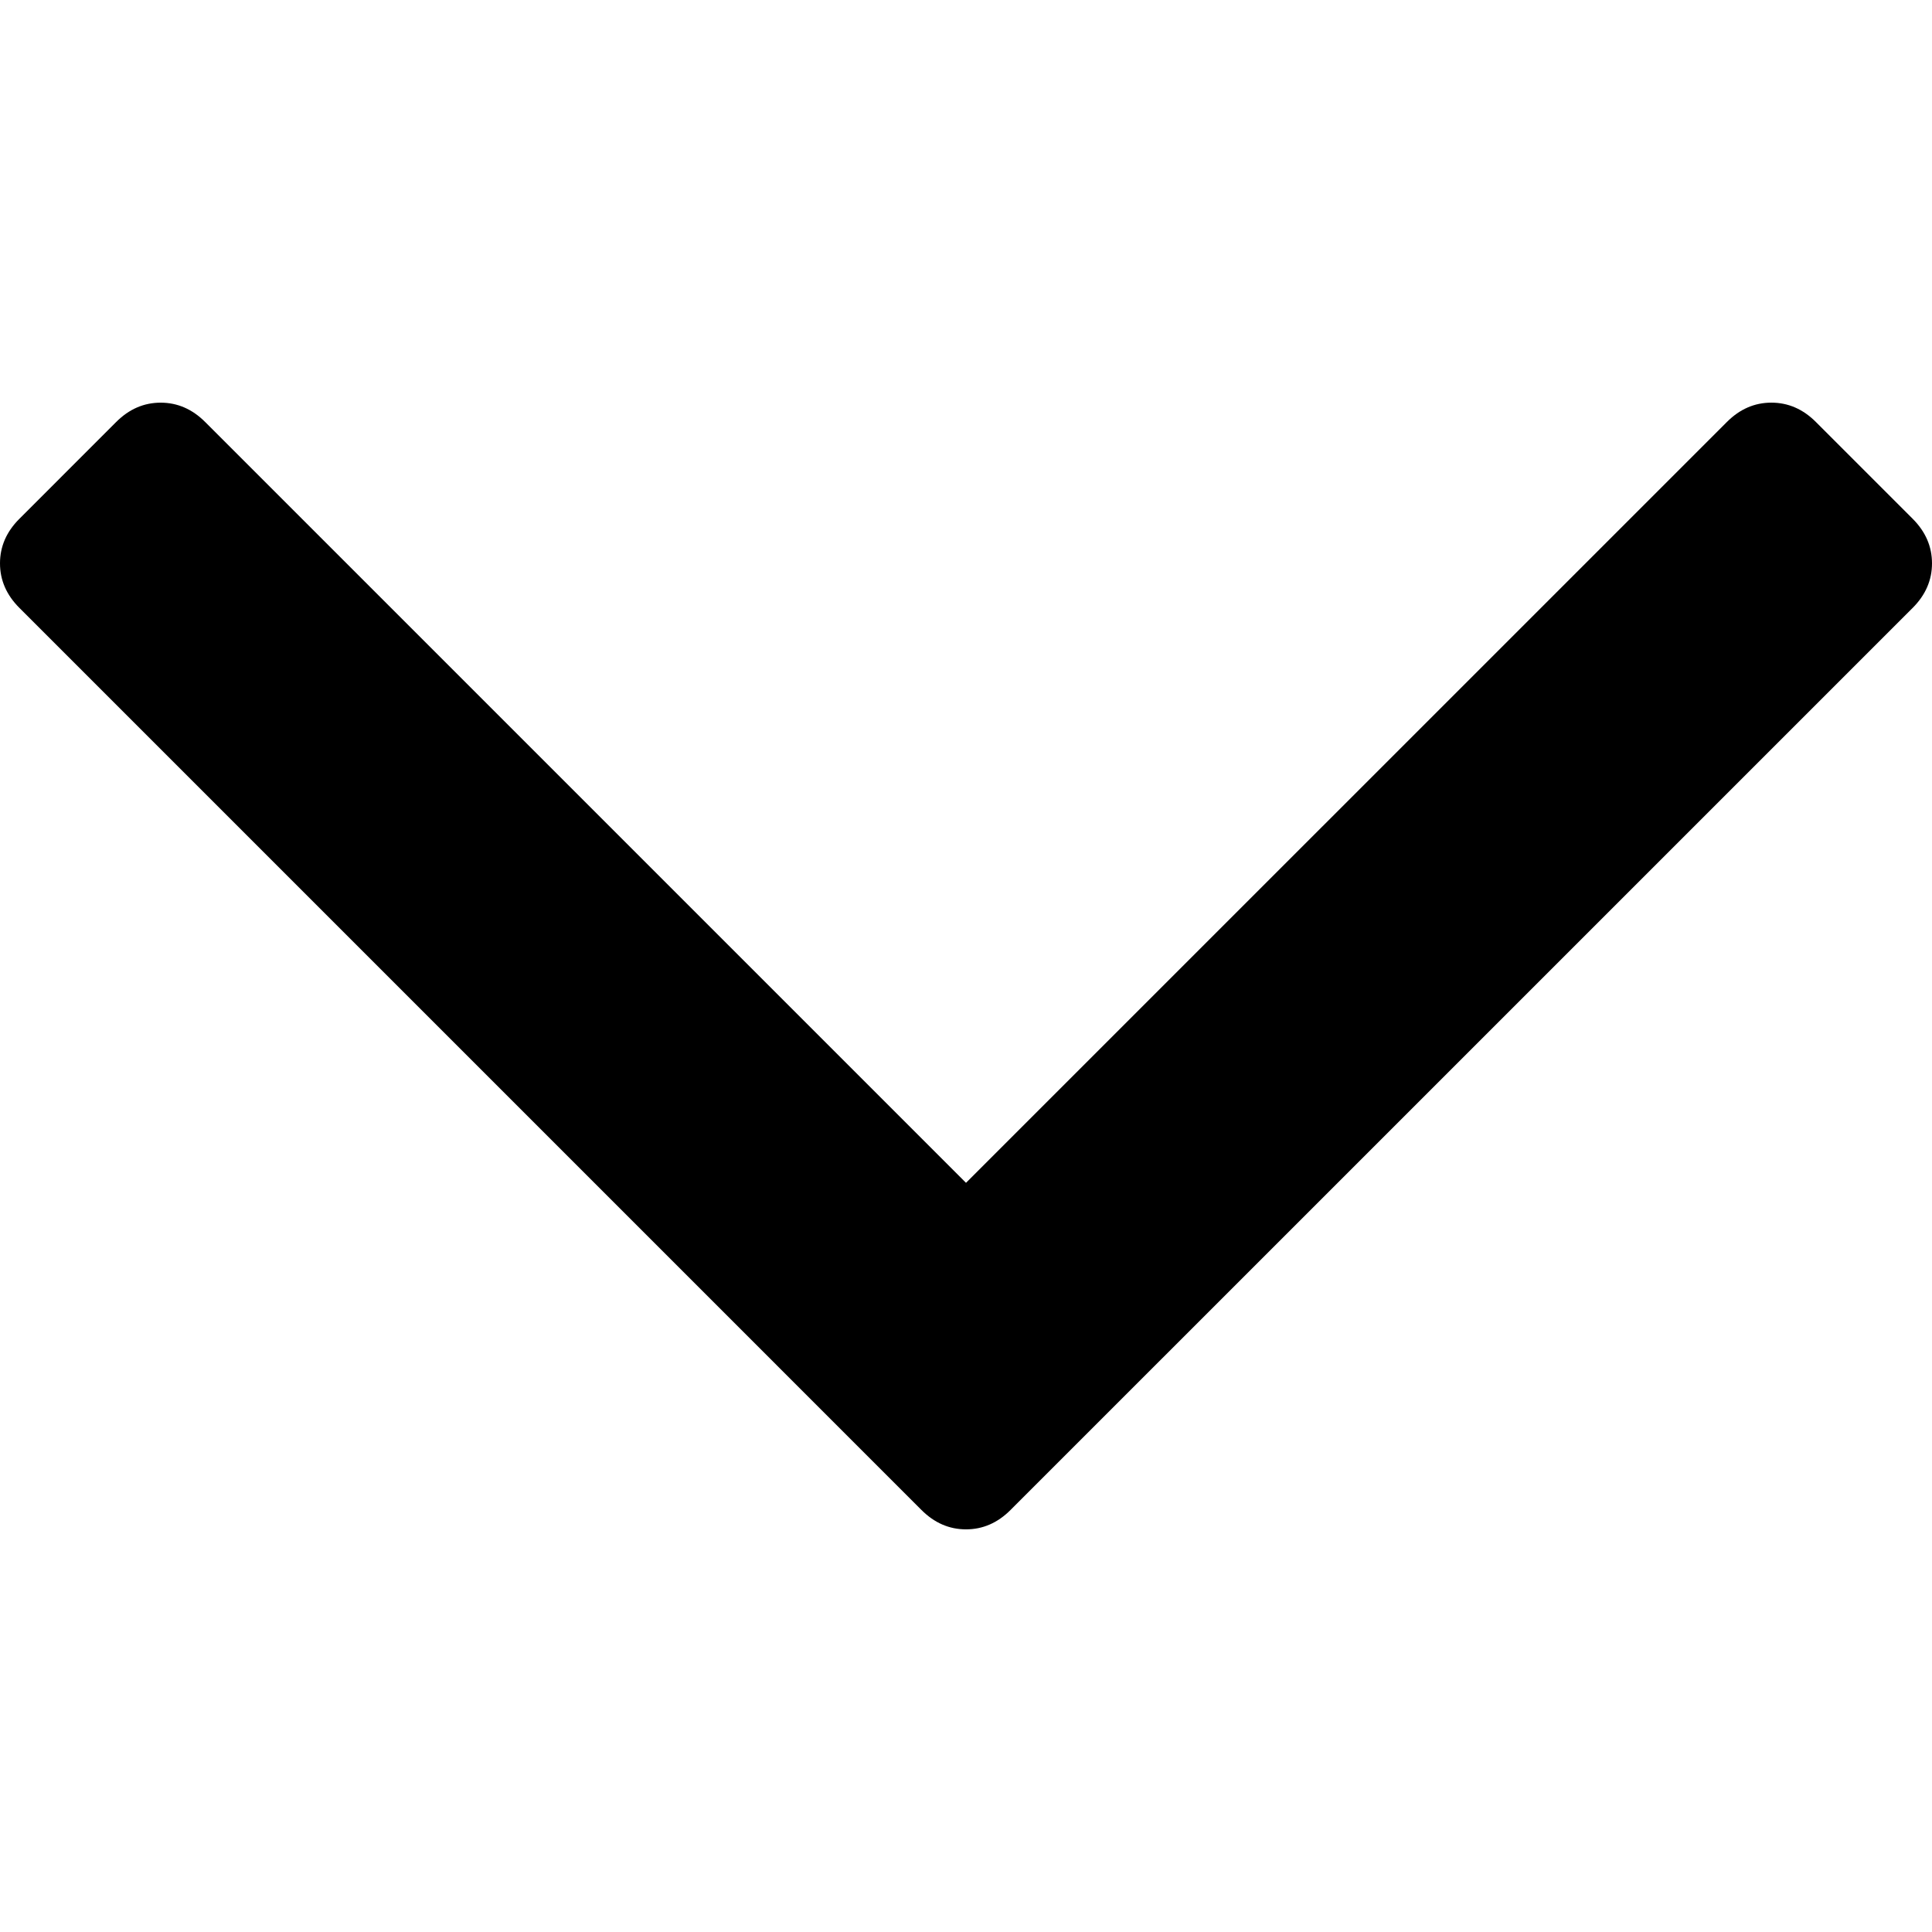
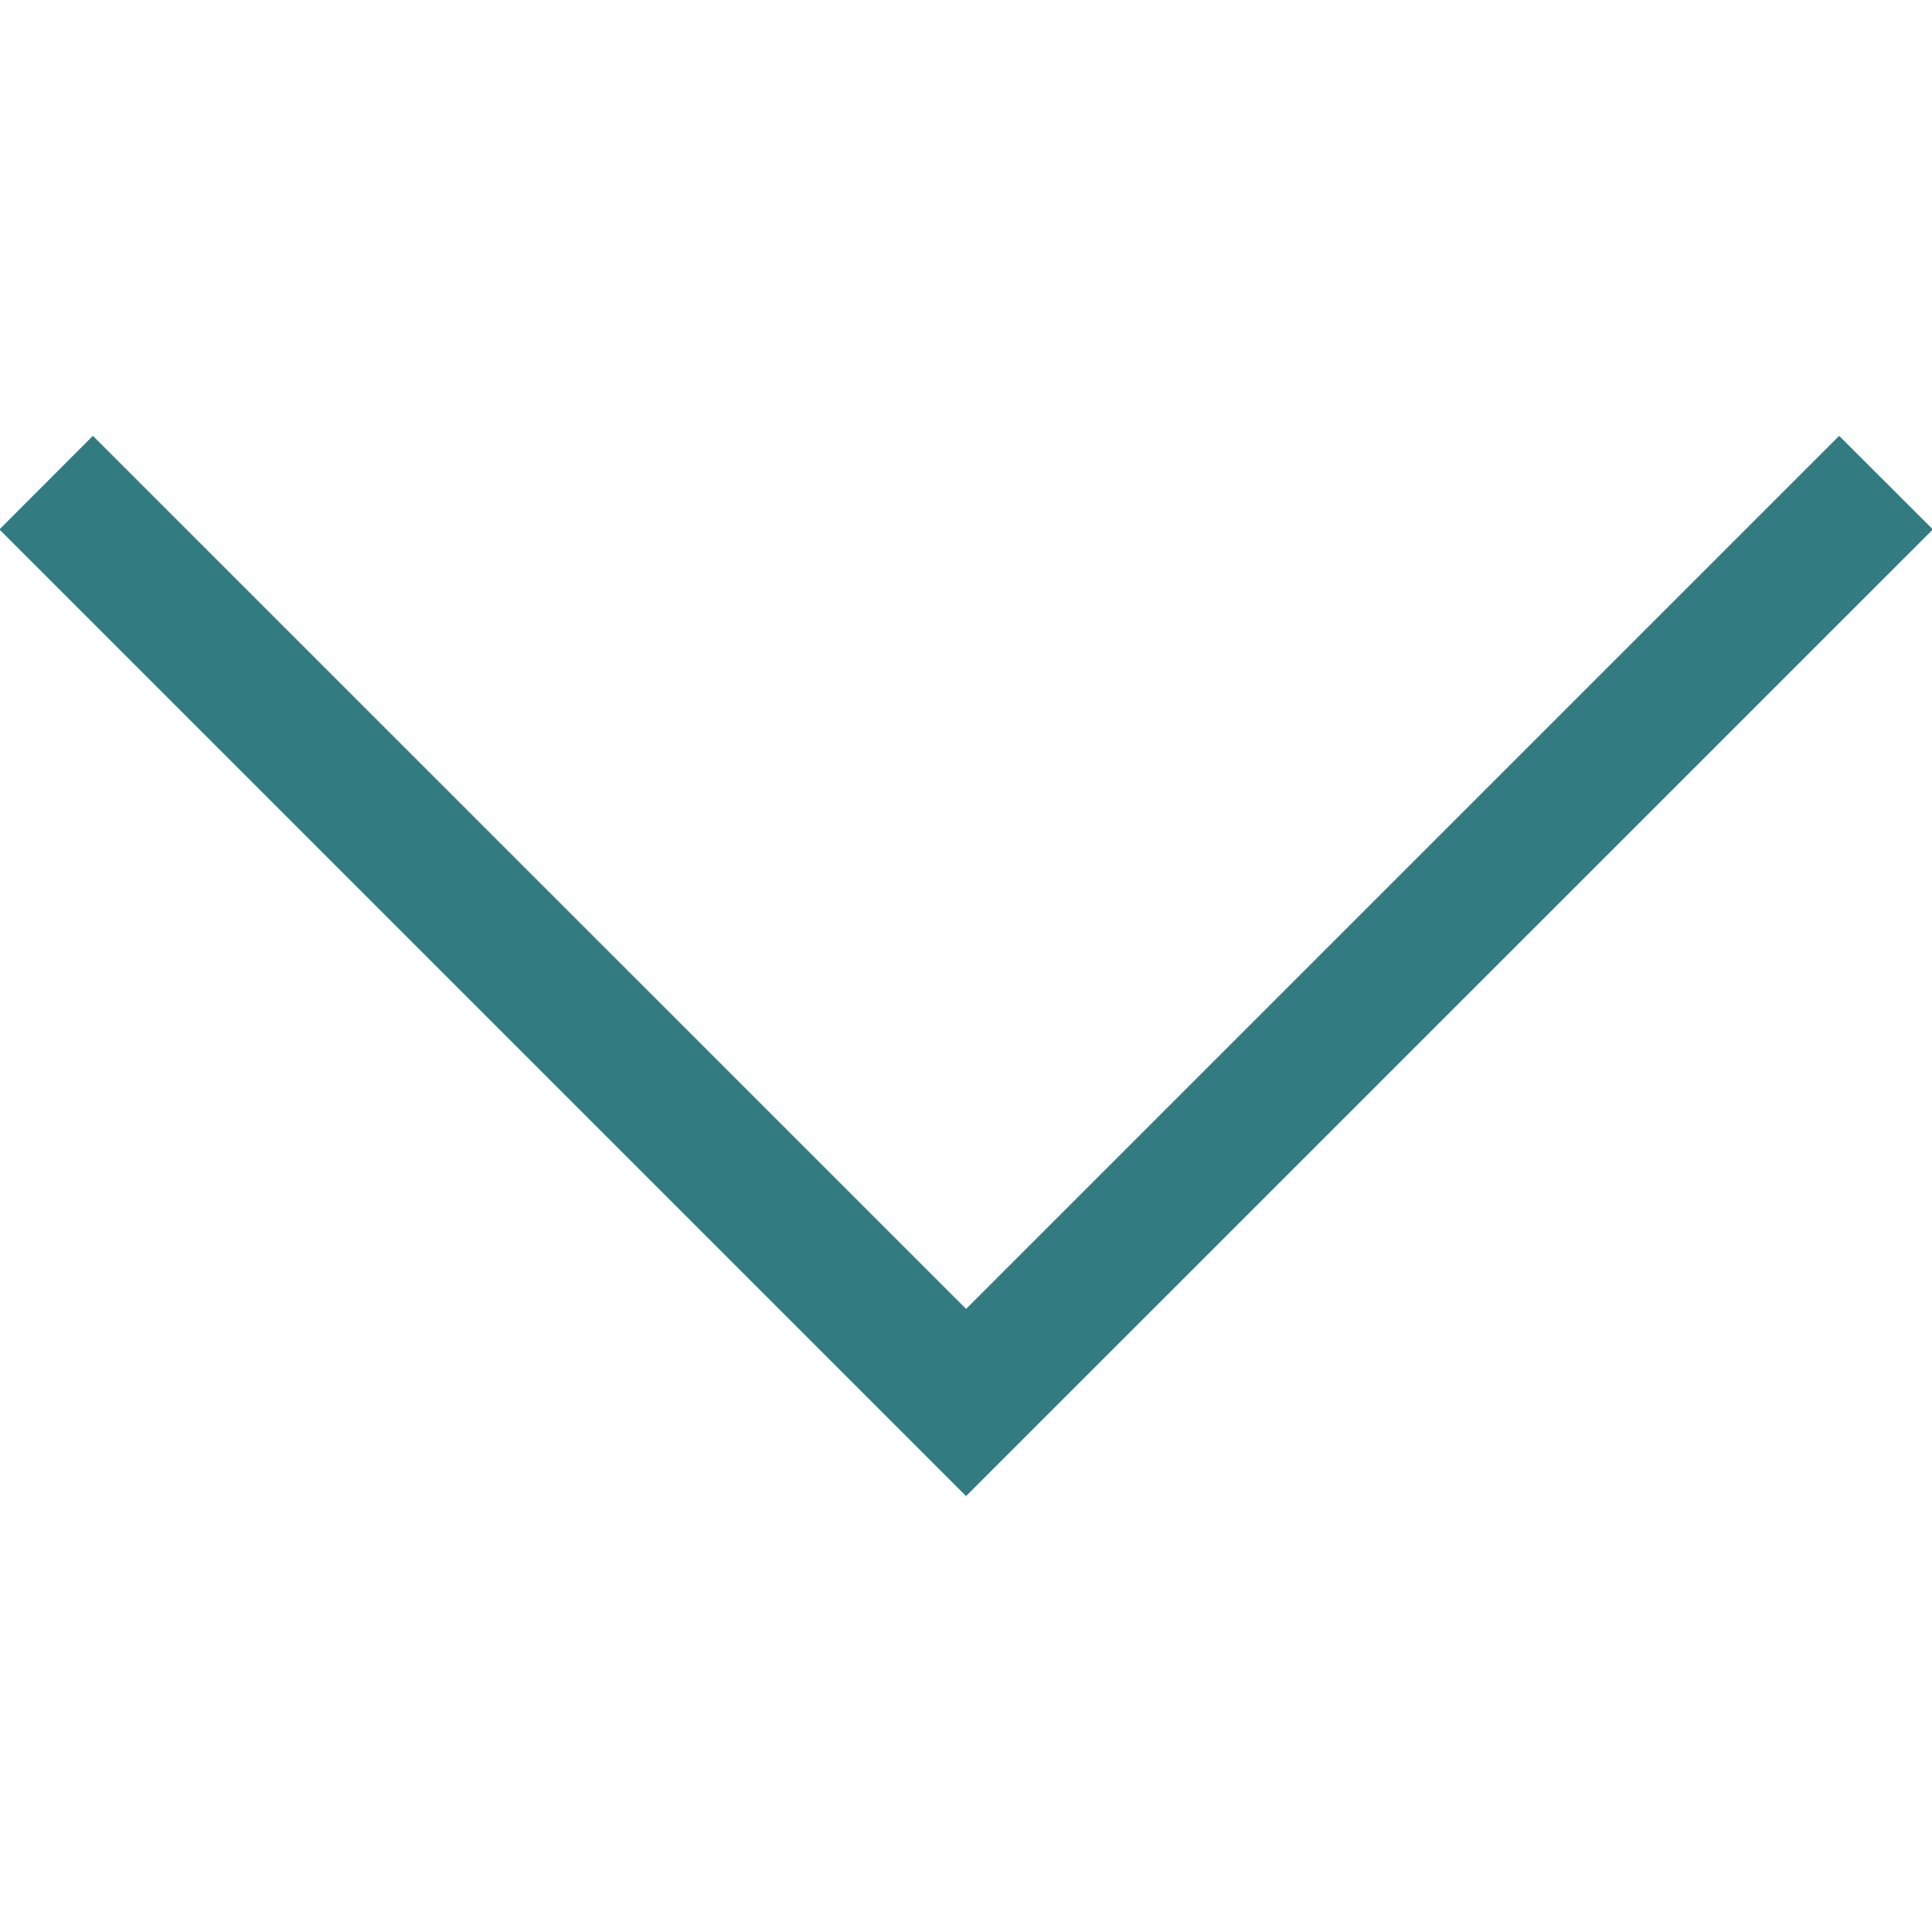
- <svg xmlns="http://www.w3.org/2000/svg" version="1.1" id="Capa_1" x="0px" y="0px" width="284.929px" height="284.929px" viewBox="0 0 284.929 284.929" style="enable-background:new 0 0 284.929 284.929;" xml:space="preserve">
-   <g>
-     <path d="M282.082,76.511l-14.274-14.273c-1.902-1.906-4.093-2.856-6.57-2.856c-2.471,0-4.661,0.95-6.563,2.856L142.466,174.441   L30.262,62.241c-1.903-1.906-4.093-2.856-6.567-2.856c-2.475,0-4.665,0.95-6.567,2.856L2.856,76.515C0.95,78.417,0,80.607,0,83.082   c0,2.473,0.953,4.663,2.856,6.565l133.043,133.046c1.902,1.903,4.093,2.854,6.567,2.854s4.661-0.951,6.562-2.854L282.082,89.647   c1.902-1.903,2.847-4.093,2.847-6.565C284.929,80.607,283.984,78.417,282.082,76.511z" />
+ <svg xmlns="http://www.w3.org/2000/svg" fill="#327b81" width="800px" height="800px" viewBox="0 0 1920 1920" stroke="#327b81">
+   <g id="SVGRepo_bgCarrier" stroke-width="0" />
+   <g id="SVGRepo_tracerCarrier" stroke-linecap="round" stroke-linejoin="round" />
+   <g id="SVGRepo_iconCarrier">
+     <path d="m.153 526.146 92.168-92.299 867.767 867.636 867.636-867.636 92.429 92.299-960.065 959.935z" fill-rule="evenodd" />
  </g>
-   <g>
- </g>
-   <g>
- </g>
-   <g>
- </g>
-   <g>
- </g>
-   <g>
- </g>
-   <g>
- </g>
-   <g>
- </g>
-   <g>
- </g>
-   <g>
- </g>
-   <g>
- </g>
-   <g>
- </g>
-   <g>
- </g>
-   <g>
- </g>
-   <g>
- </g>
-   <g>
- </g>
</svg>
